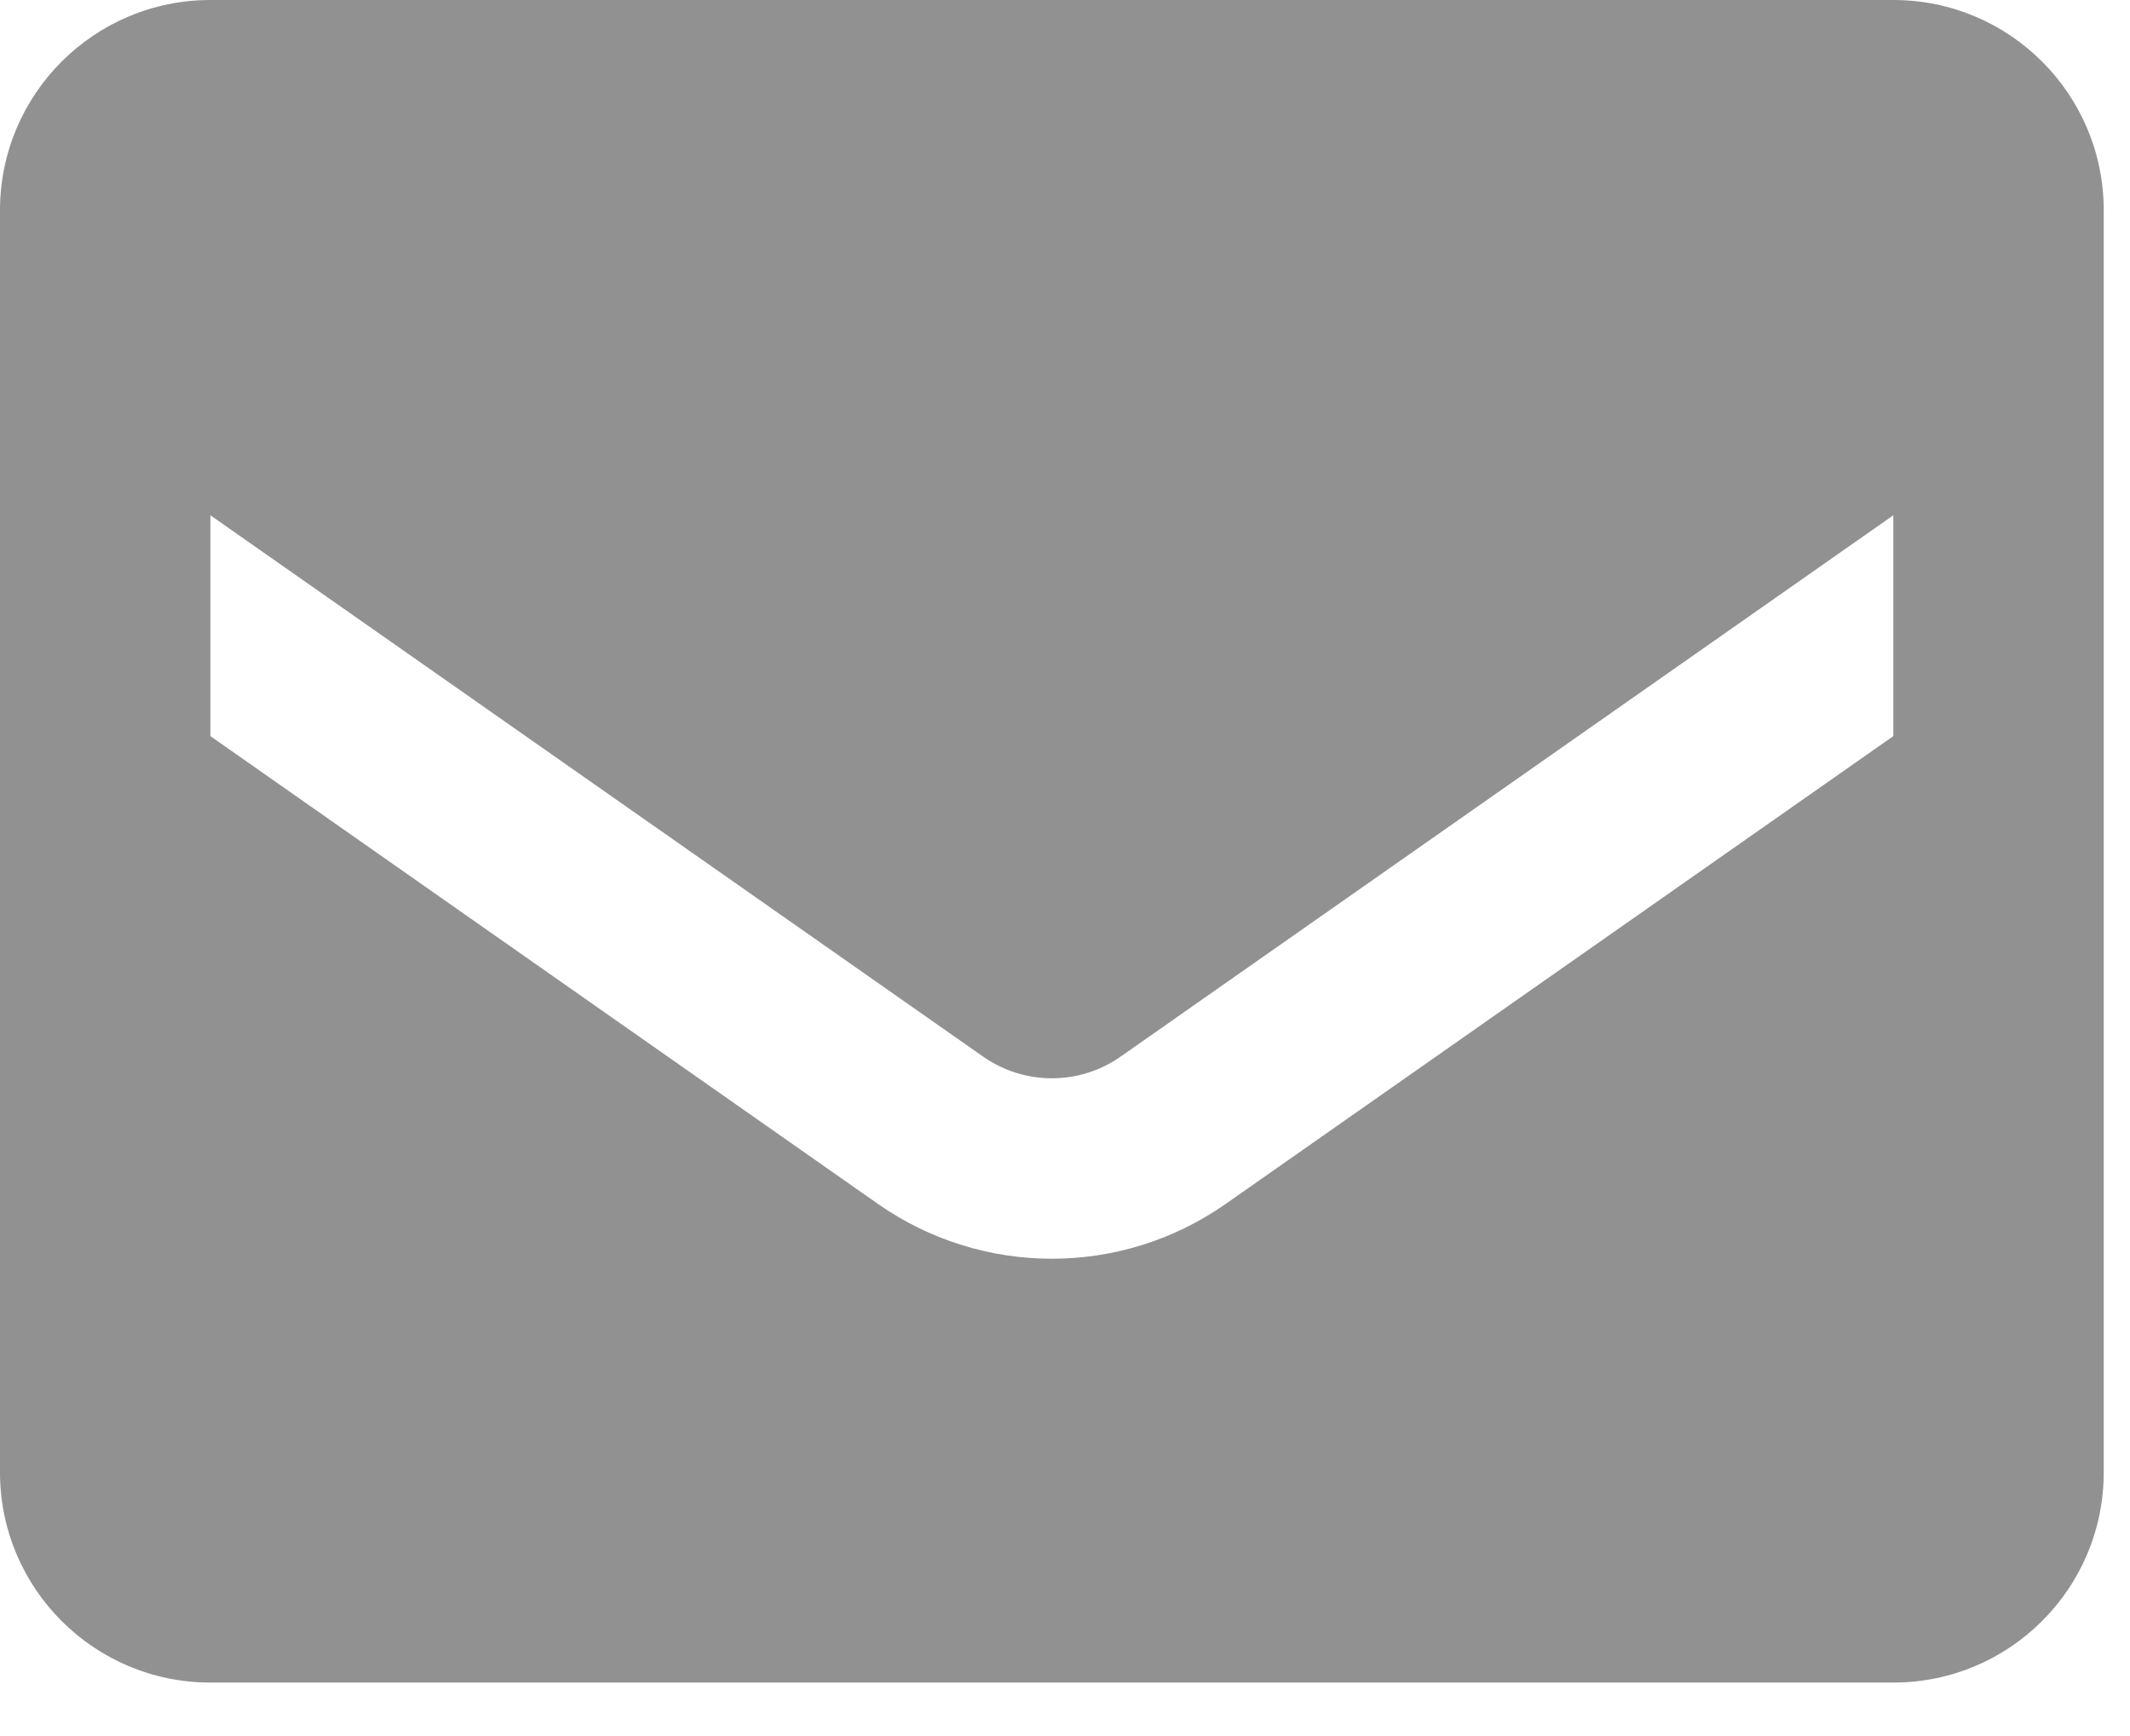
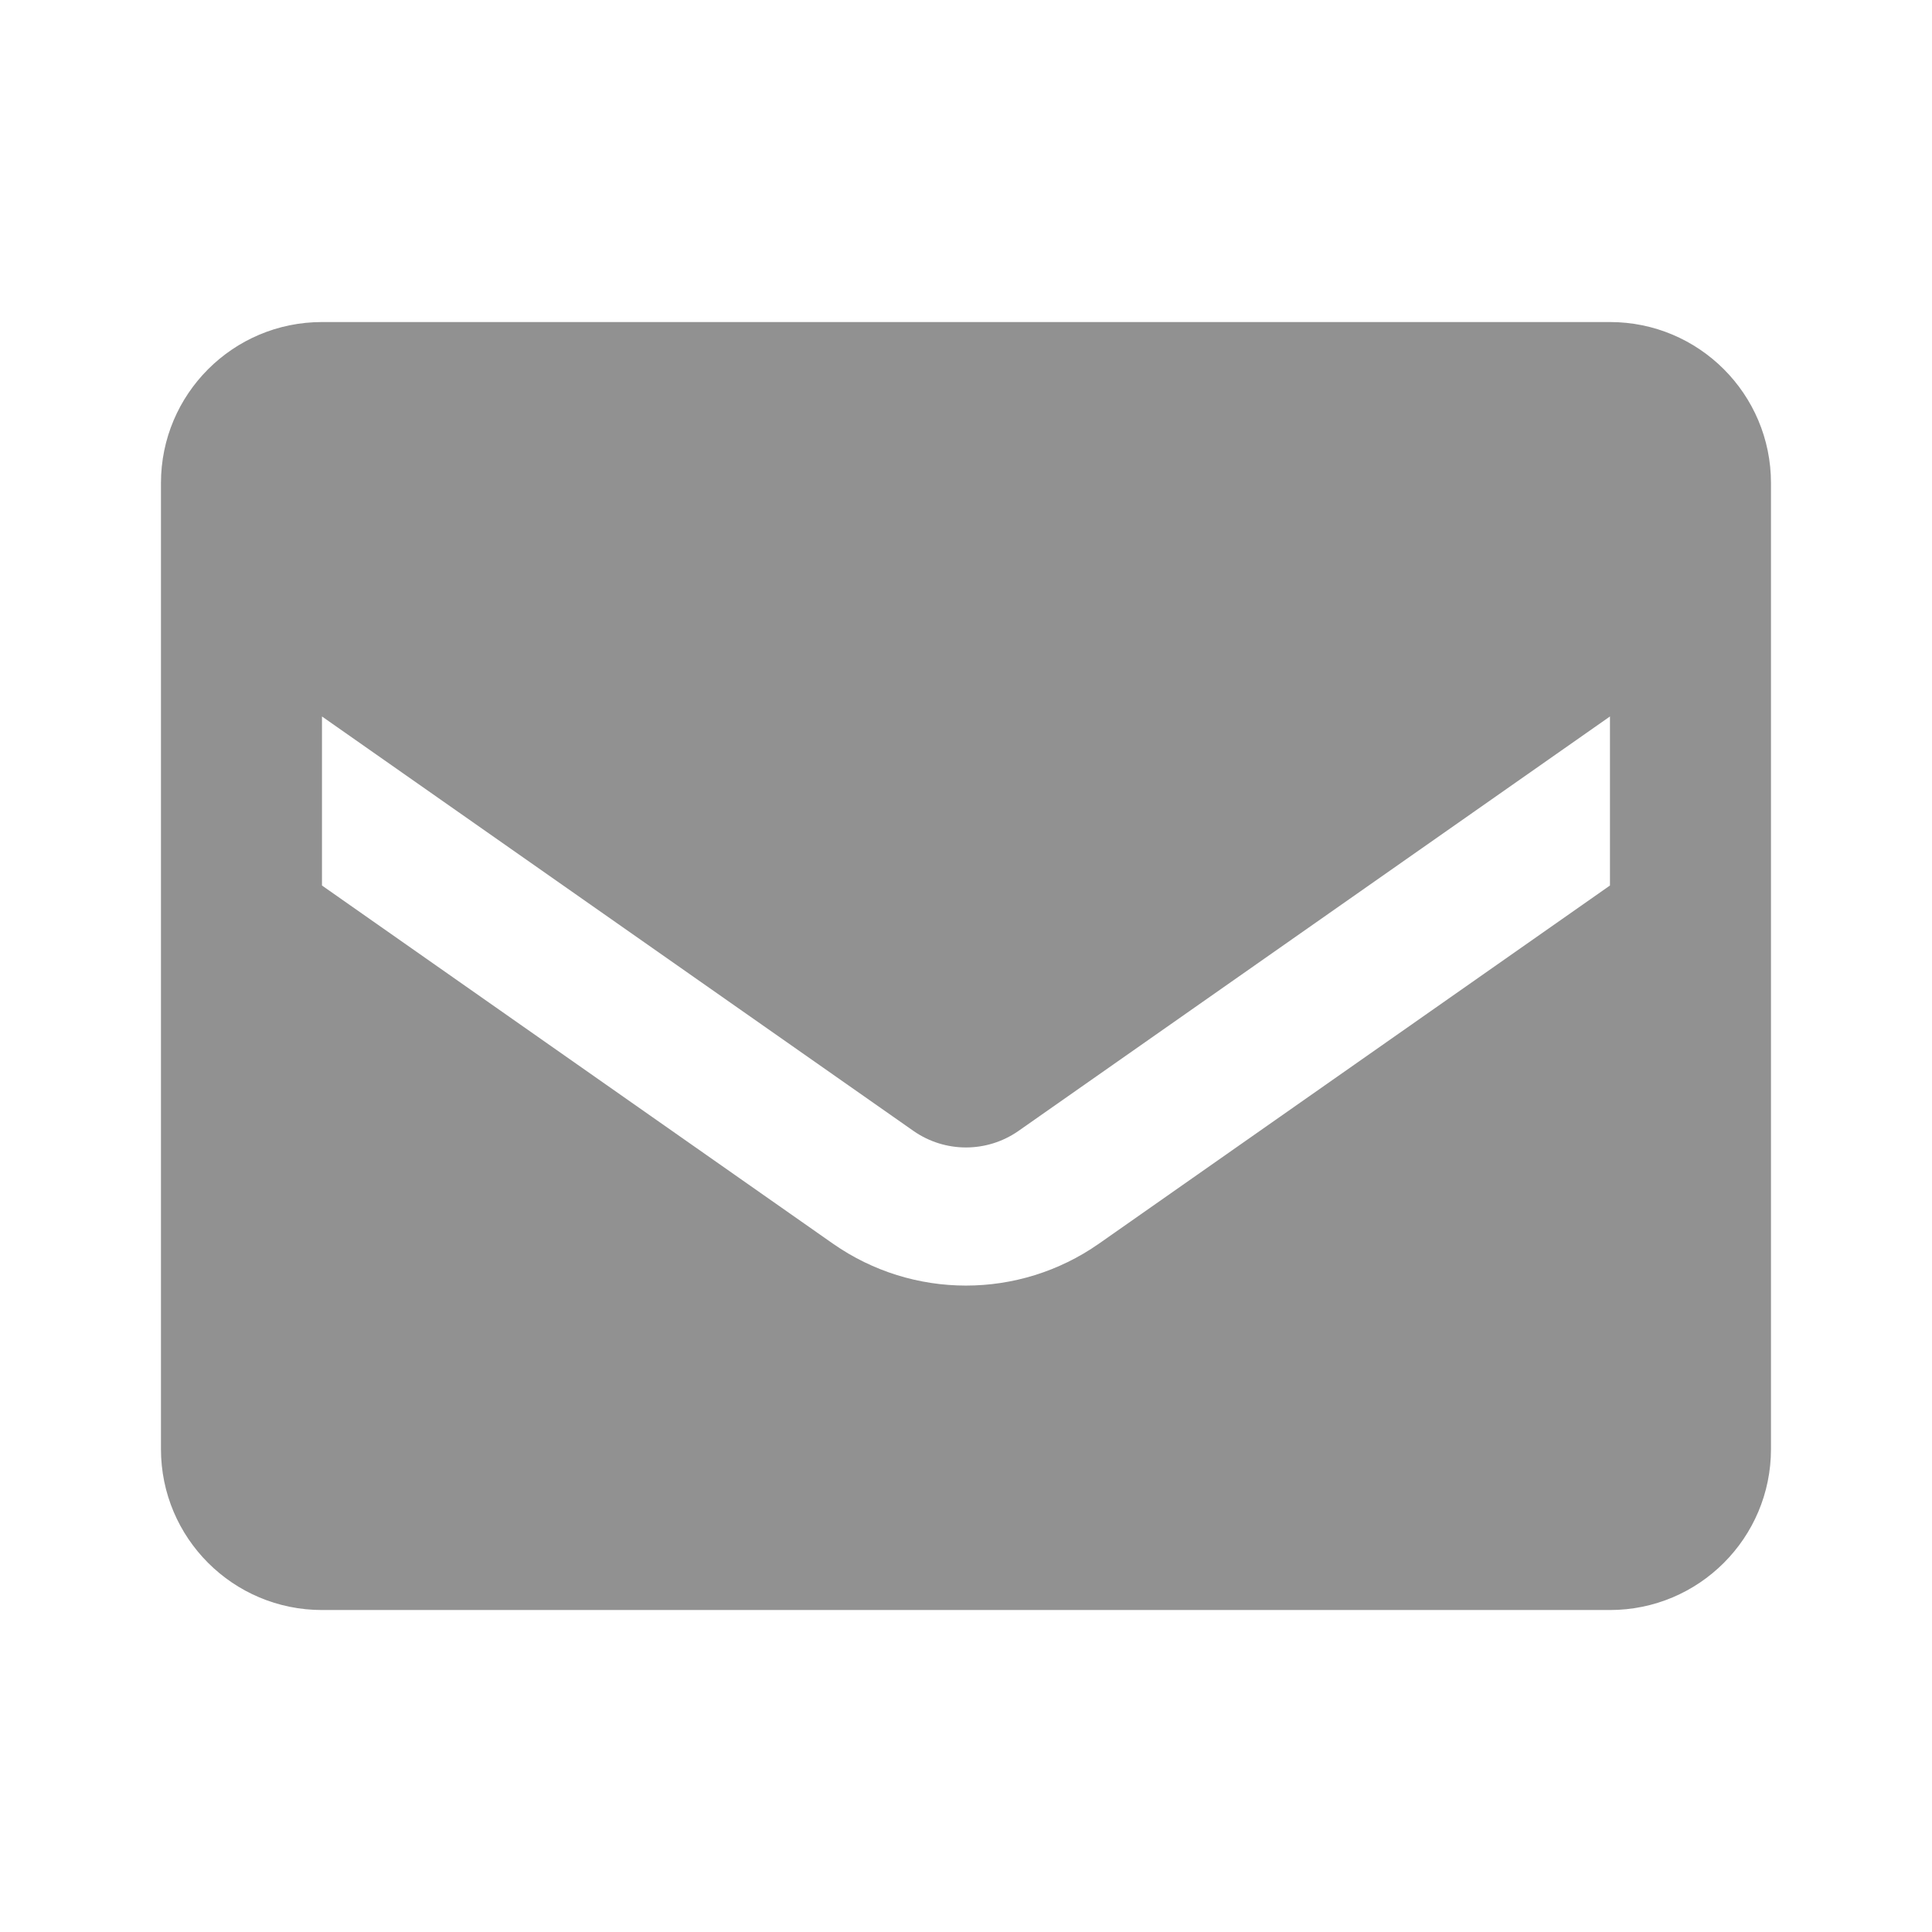
- <svg xmlns="http://www.w3.org/2000/svg" width="27" height="22" viewBox="0 0 27 22" fill="none">
-   <path fill-rule="evenodd" clip-rule="evenodd" d="M2.667 0H24C25.473 0 26.667 1.194 26.667 2.667V18.667C26.667 20.14 25.473 21.333 24 21.333H2.667C1.194 21.333 0 20.14 0 18.667V2.667C0 1.194 1.194 0 2.667 0ZM15.533 15.267L24 9.333V6.533L14.2 13.4C13.679 13.762 12.988 13.762 12.467 13.4L2.667 6.533V9.333L11.133 15.267C12.455 16.19 14.212 16.19 15.533 15.267Z" fill="#919191" />
+ <svg xmlns="http://www.w3.org/2000/svg" width="32" height="32" viewBox="0 0 32 32" fill="none">
+   <path fill-rule="evenodd" clip-rule="evenodd" d="M5.333 5.334H26.666C28.139 5.334 29.333 6.528 29.333 8.001V24.001C29.333 25.474 28.139 26.667 26.666 26.667H5.333C3.86 26.667 2.666 25.474 2.666 24.001V8.001C2.666 6.528 3.86 5.334 5.333 5.334ZM18.199 20.601L26.666 14.667V11.867L16.866 18.734C16.345 19.096 15.654 19.096 15.133 18.734L5.333 11.867V14.667L13.799 20.601C15.121 21.524 16.878 21.524 18.199 20.601Z" fill="#919191" />
</svg>
